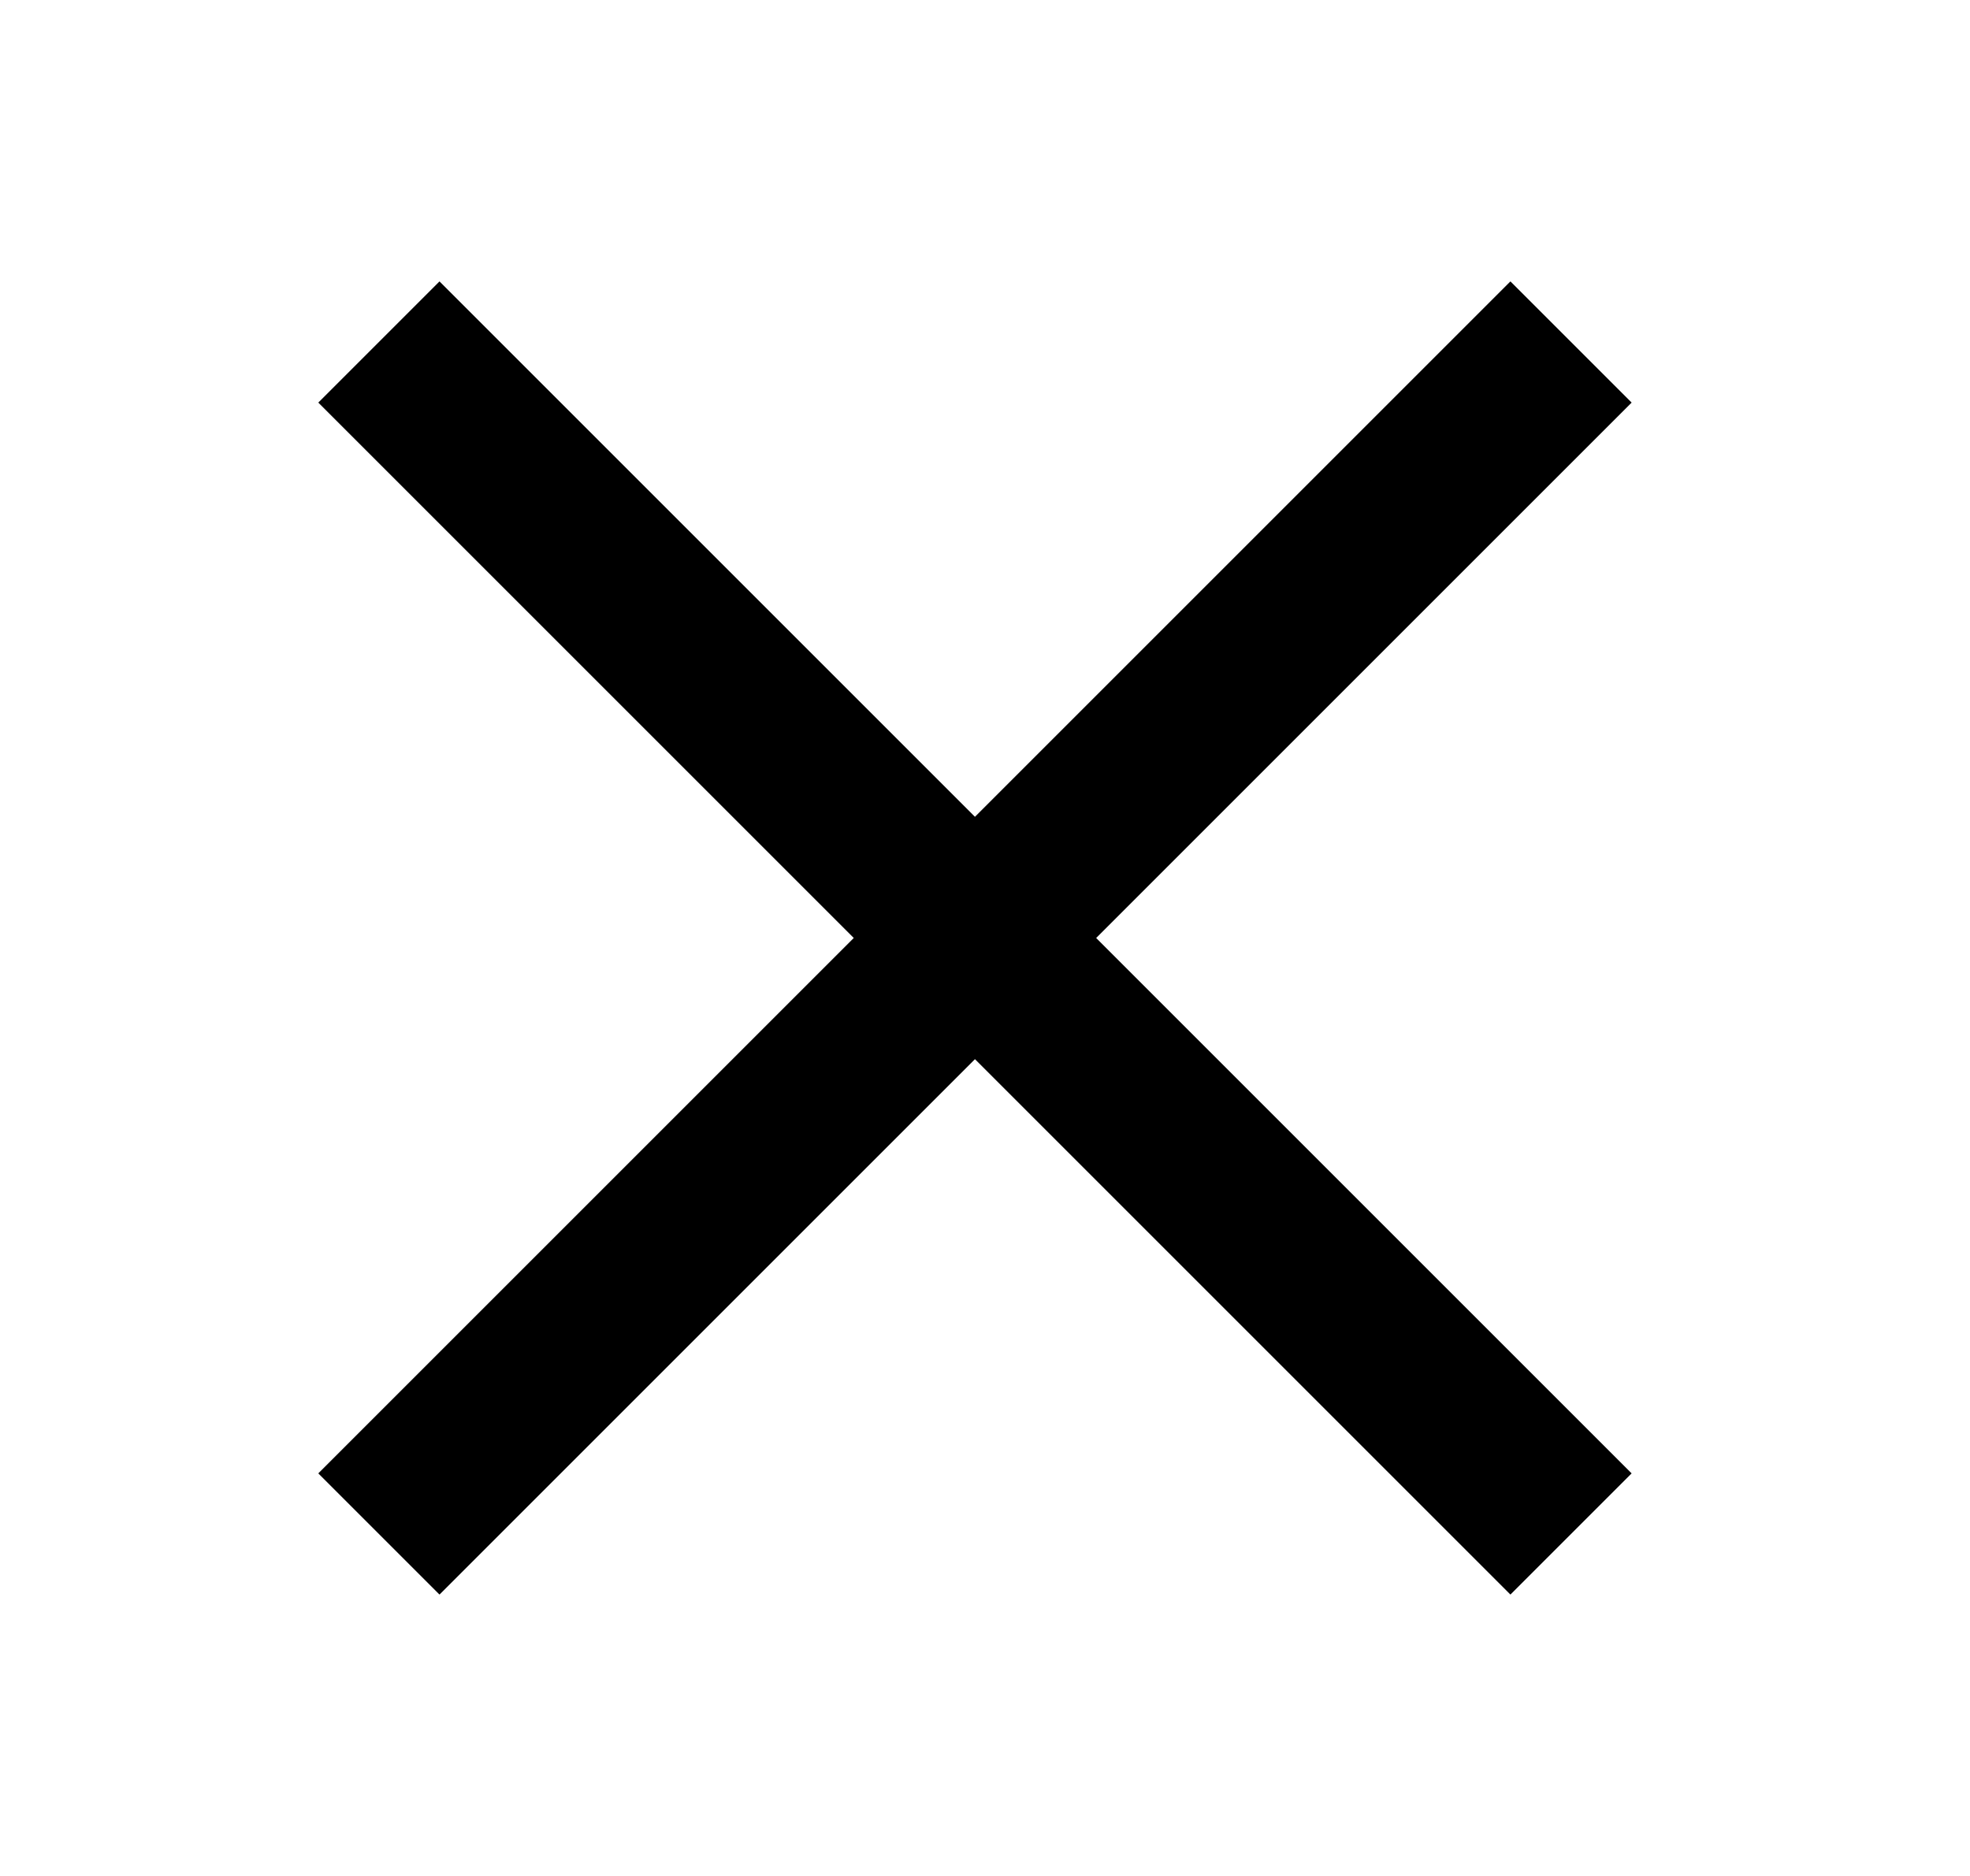
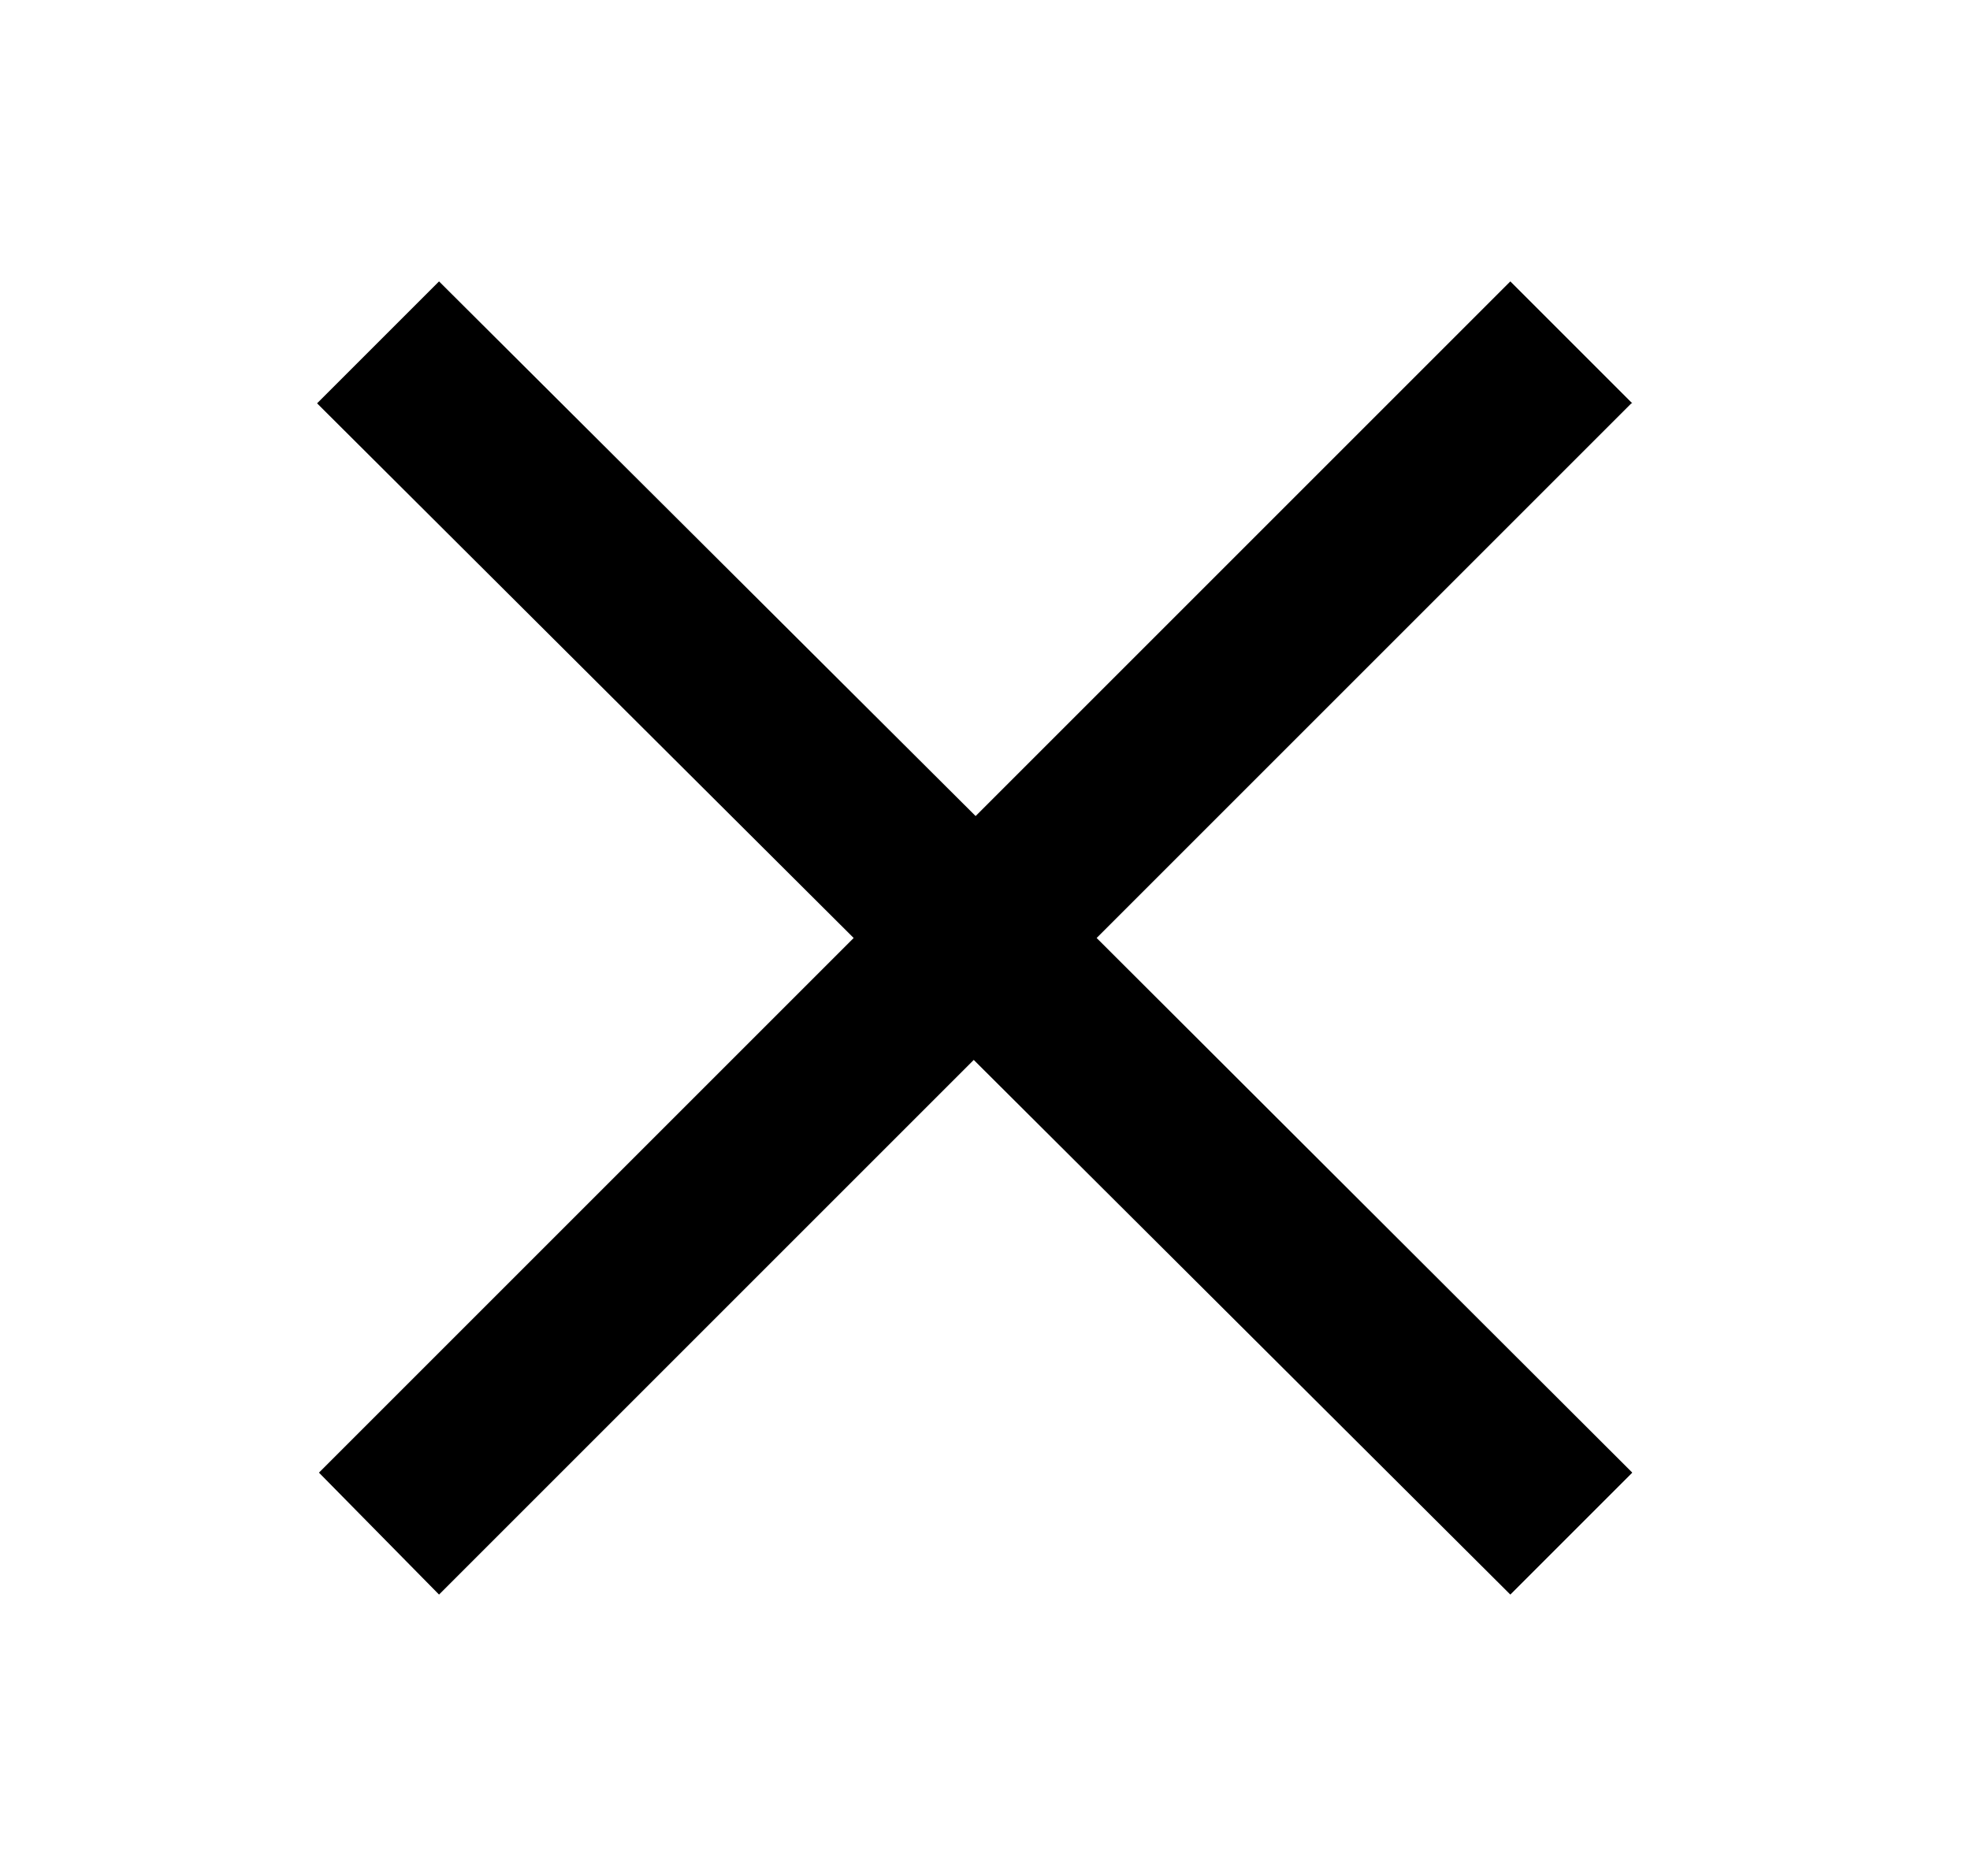
- <svg xmlns="http://www.w3.org/2000/svg" width="21" height="20" viewBox="0 0 21 20" fill="none">
-   <path d="M17.393 4.292L16.101 3L10.393 8.708L4.685 3L3.393 4.292L9.101 10L3.393 15.708L4.685 17L10.393 11.292L16.101 17L17.393 15.708L11.685 10L17.393 4.292Z" fill="black" />
+ <svg xmlns="http://www.w3.org/2000/svg" width="21" height="20" fill="none">
+   <path d="M17.4 4.3 16.1 3l-5.7 5.7L4.68 3l-1.3 1.3L9.1 10l-5.7 5.7L4.68 17l5.7-5.7L16.1 17l1.3-1.3-5.71-5.7 5.7-5.7Z" fill="#000" />
</svg>
